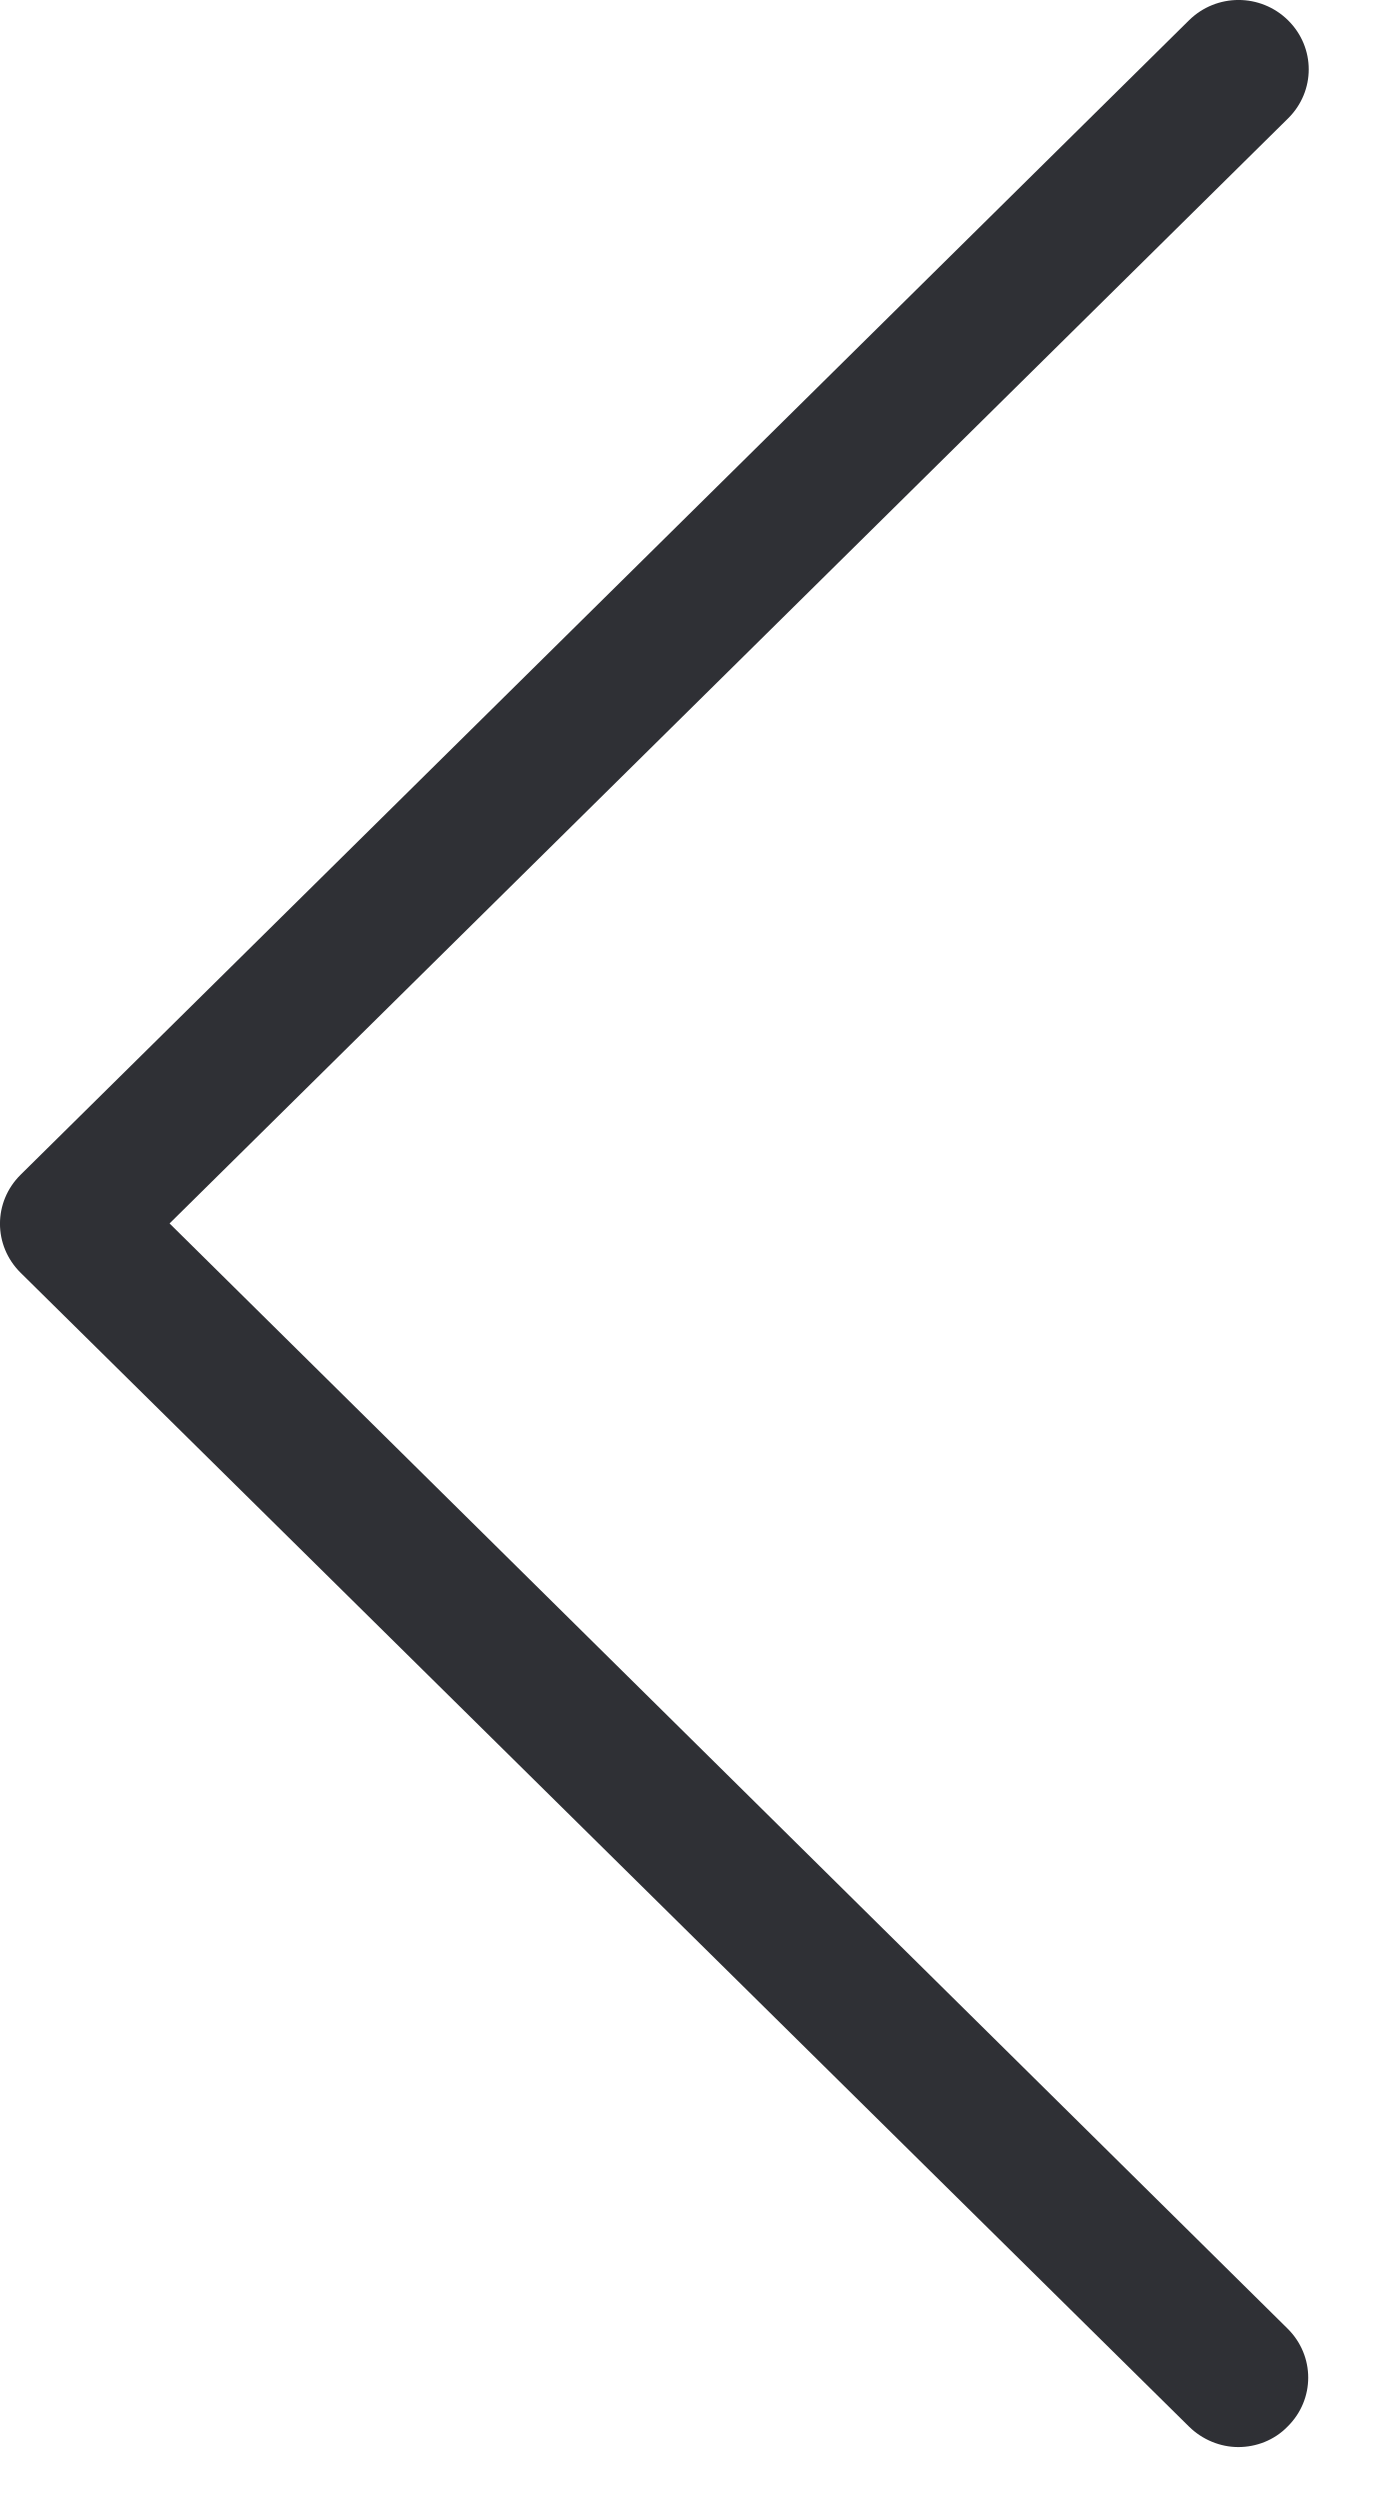
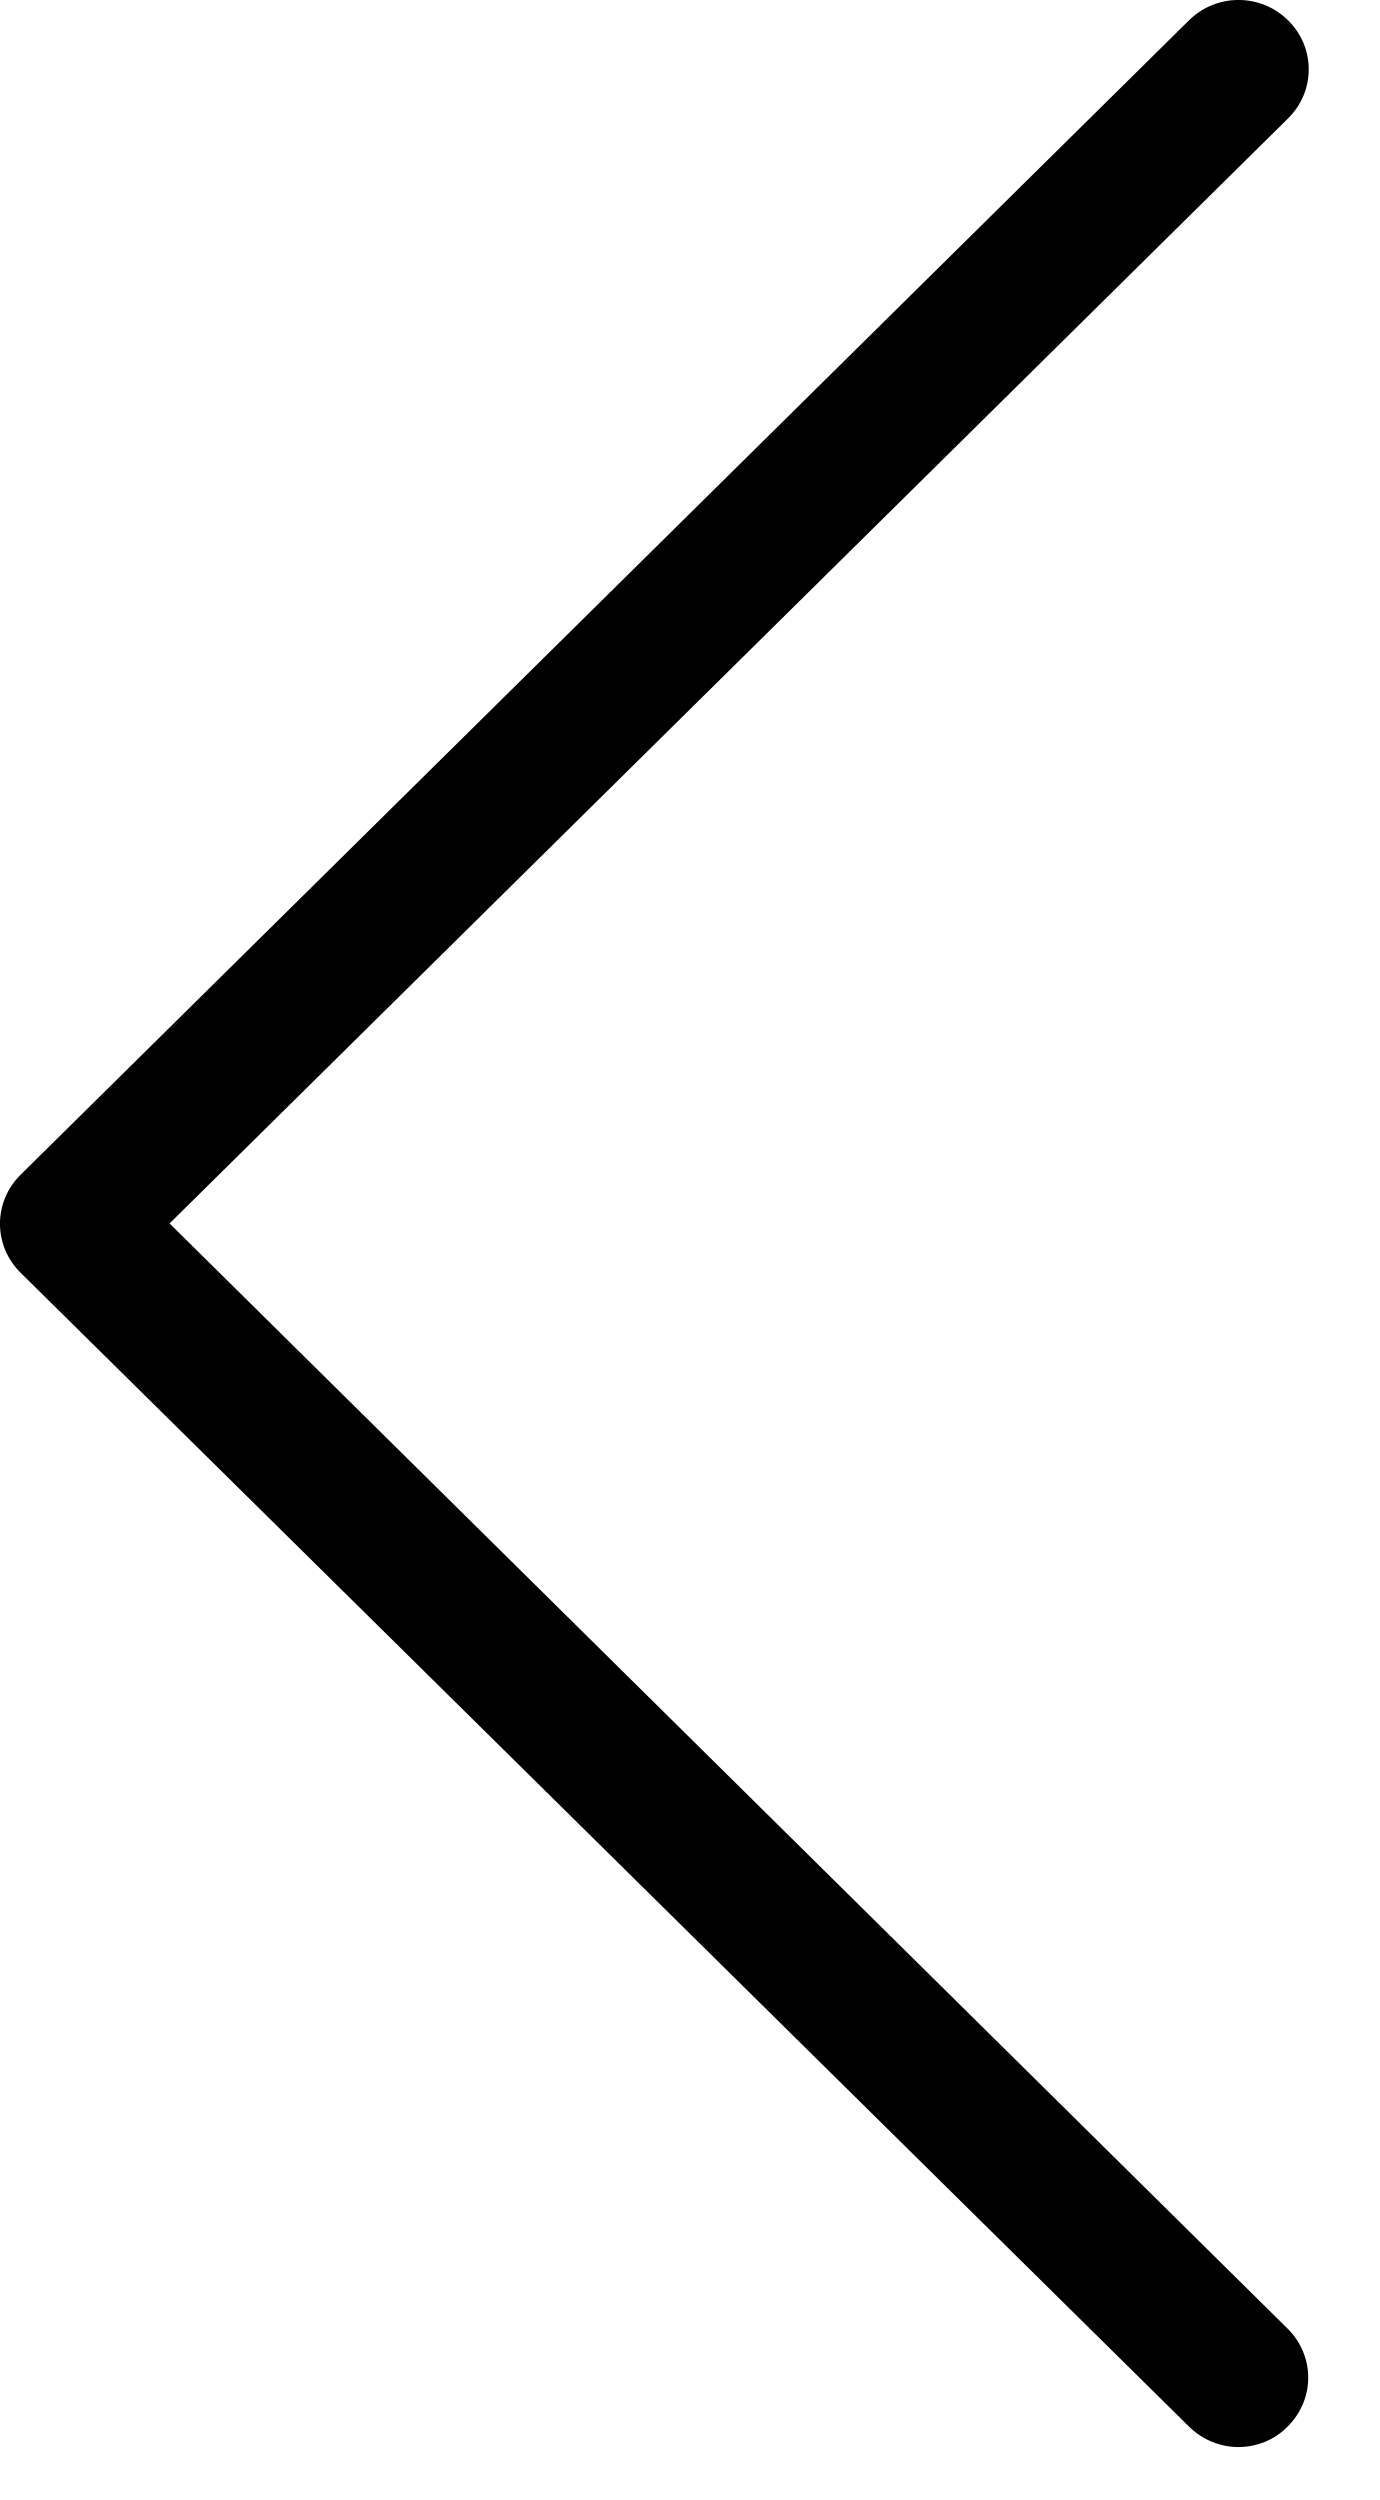
<svg xmlns="http://www.w3.org/2000/svg" width="16" height="29" viewBox="0 0 16 29" fill="none">
-   <path d="M1.967 14.192L14.942 1.373C15.261 1.057 15.261 0.552 14.942 0.236C14.623 -0.079 14.111 -0.079 13.792 0.236L0.239 13.627C-0.08 13.943 -0.08 14.448 0.239 14.764L13.792 28.148C13.949 28.303 14.159 28.386 14.364 28.386C14.569 28.386 14.78 28.309 14.936 28.148C15.255 27.833 15.255 27.328 14.936 27.012L1.967 14.192Z" fill="#2F3035" />
+   <path d="M1.967 14.192L14.942 1.373C15.261 1.057 15.261 0.552 14.942 0.236C14.623 -0.079 14.111 -0.079 13.792 0.236L0.239 13.627C-0.08 13.943 -0.08 14.448 0.239 14.764L13.792 28.148C13.949 28.303 14.159 28.386 14.364 28.386C14.569 28.386 14.78 28.309 14.936 28.148C15.255 27.833 15.255 27.328 14.936 27.012L1.967 14.192Z" fill="currentColor" />
</svg>
